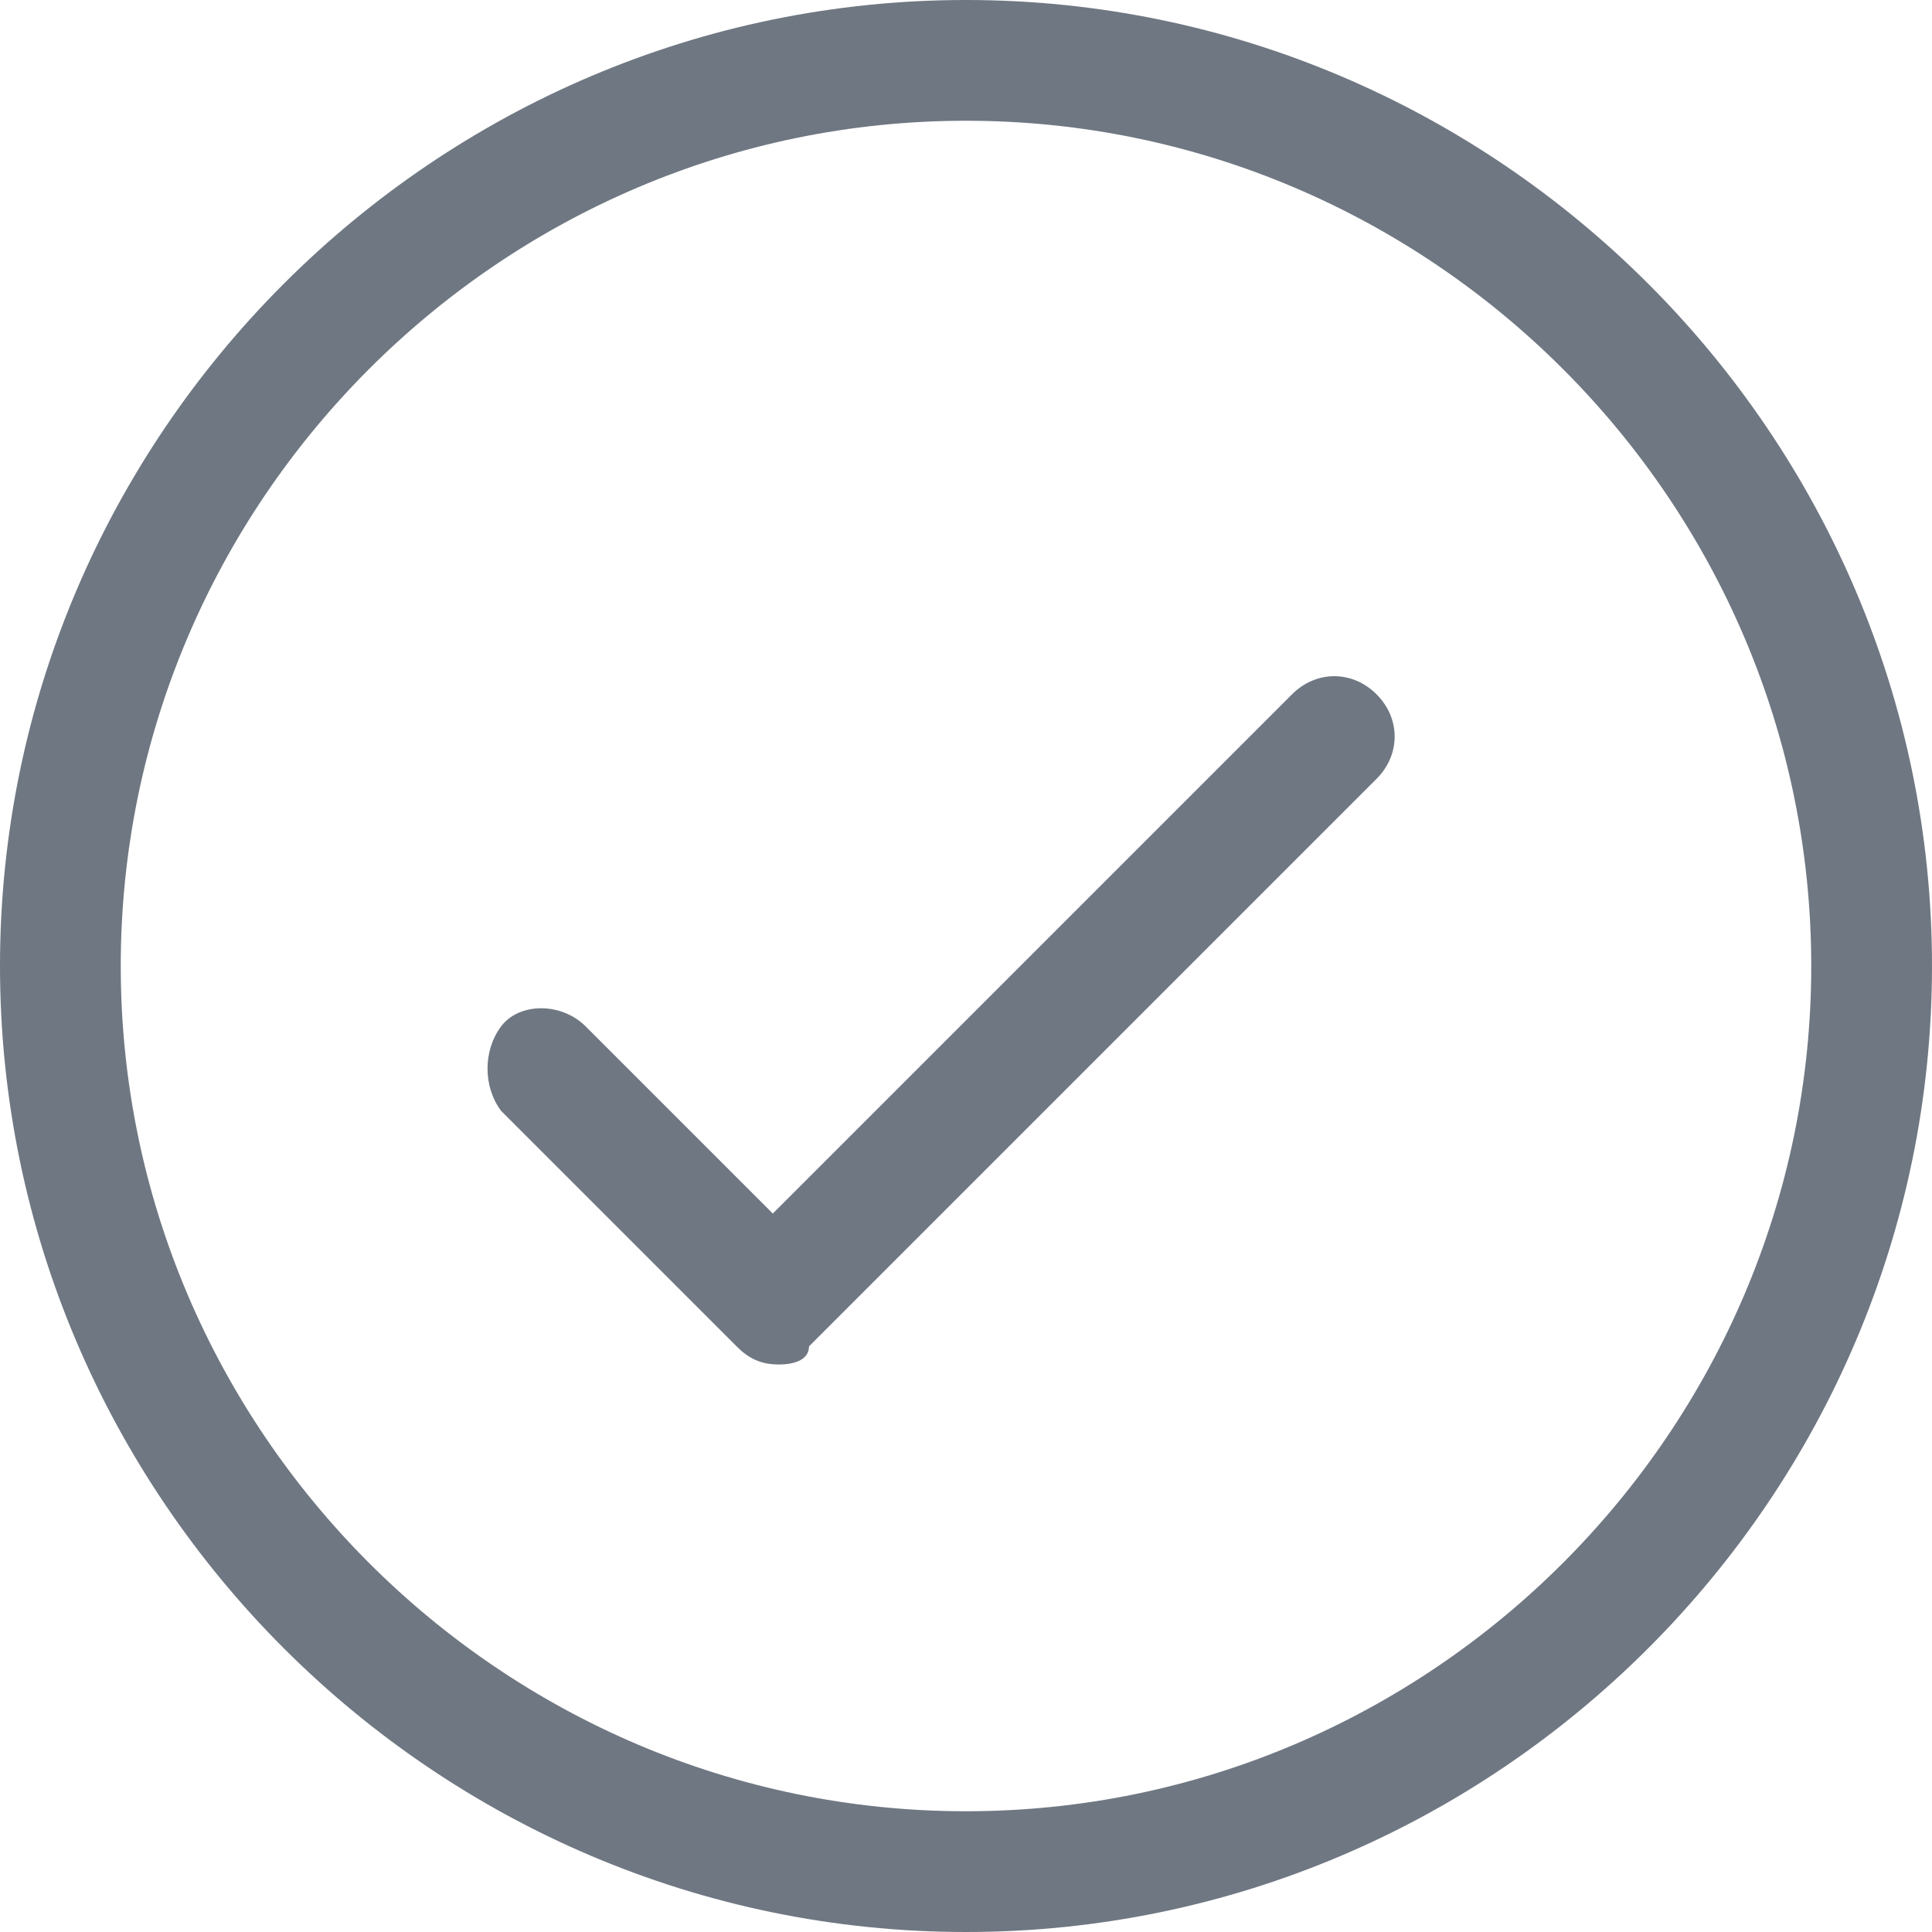
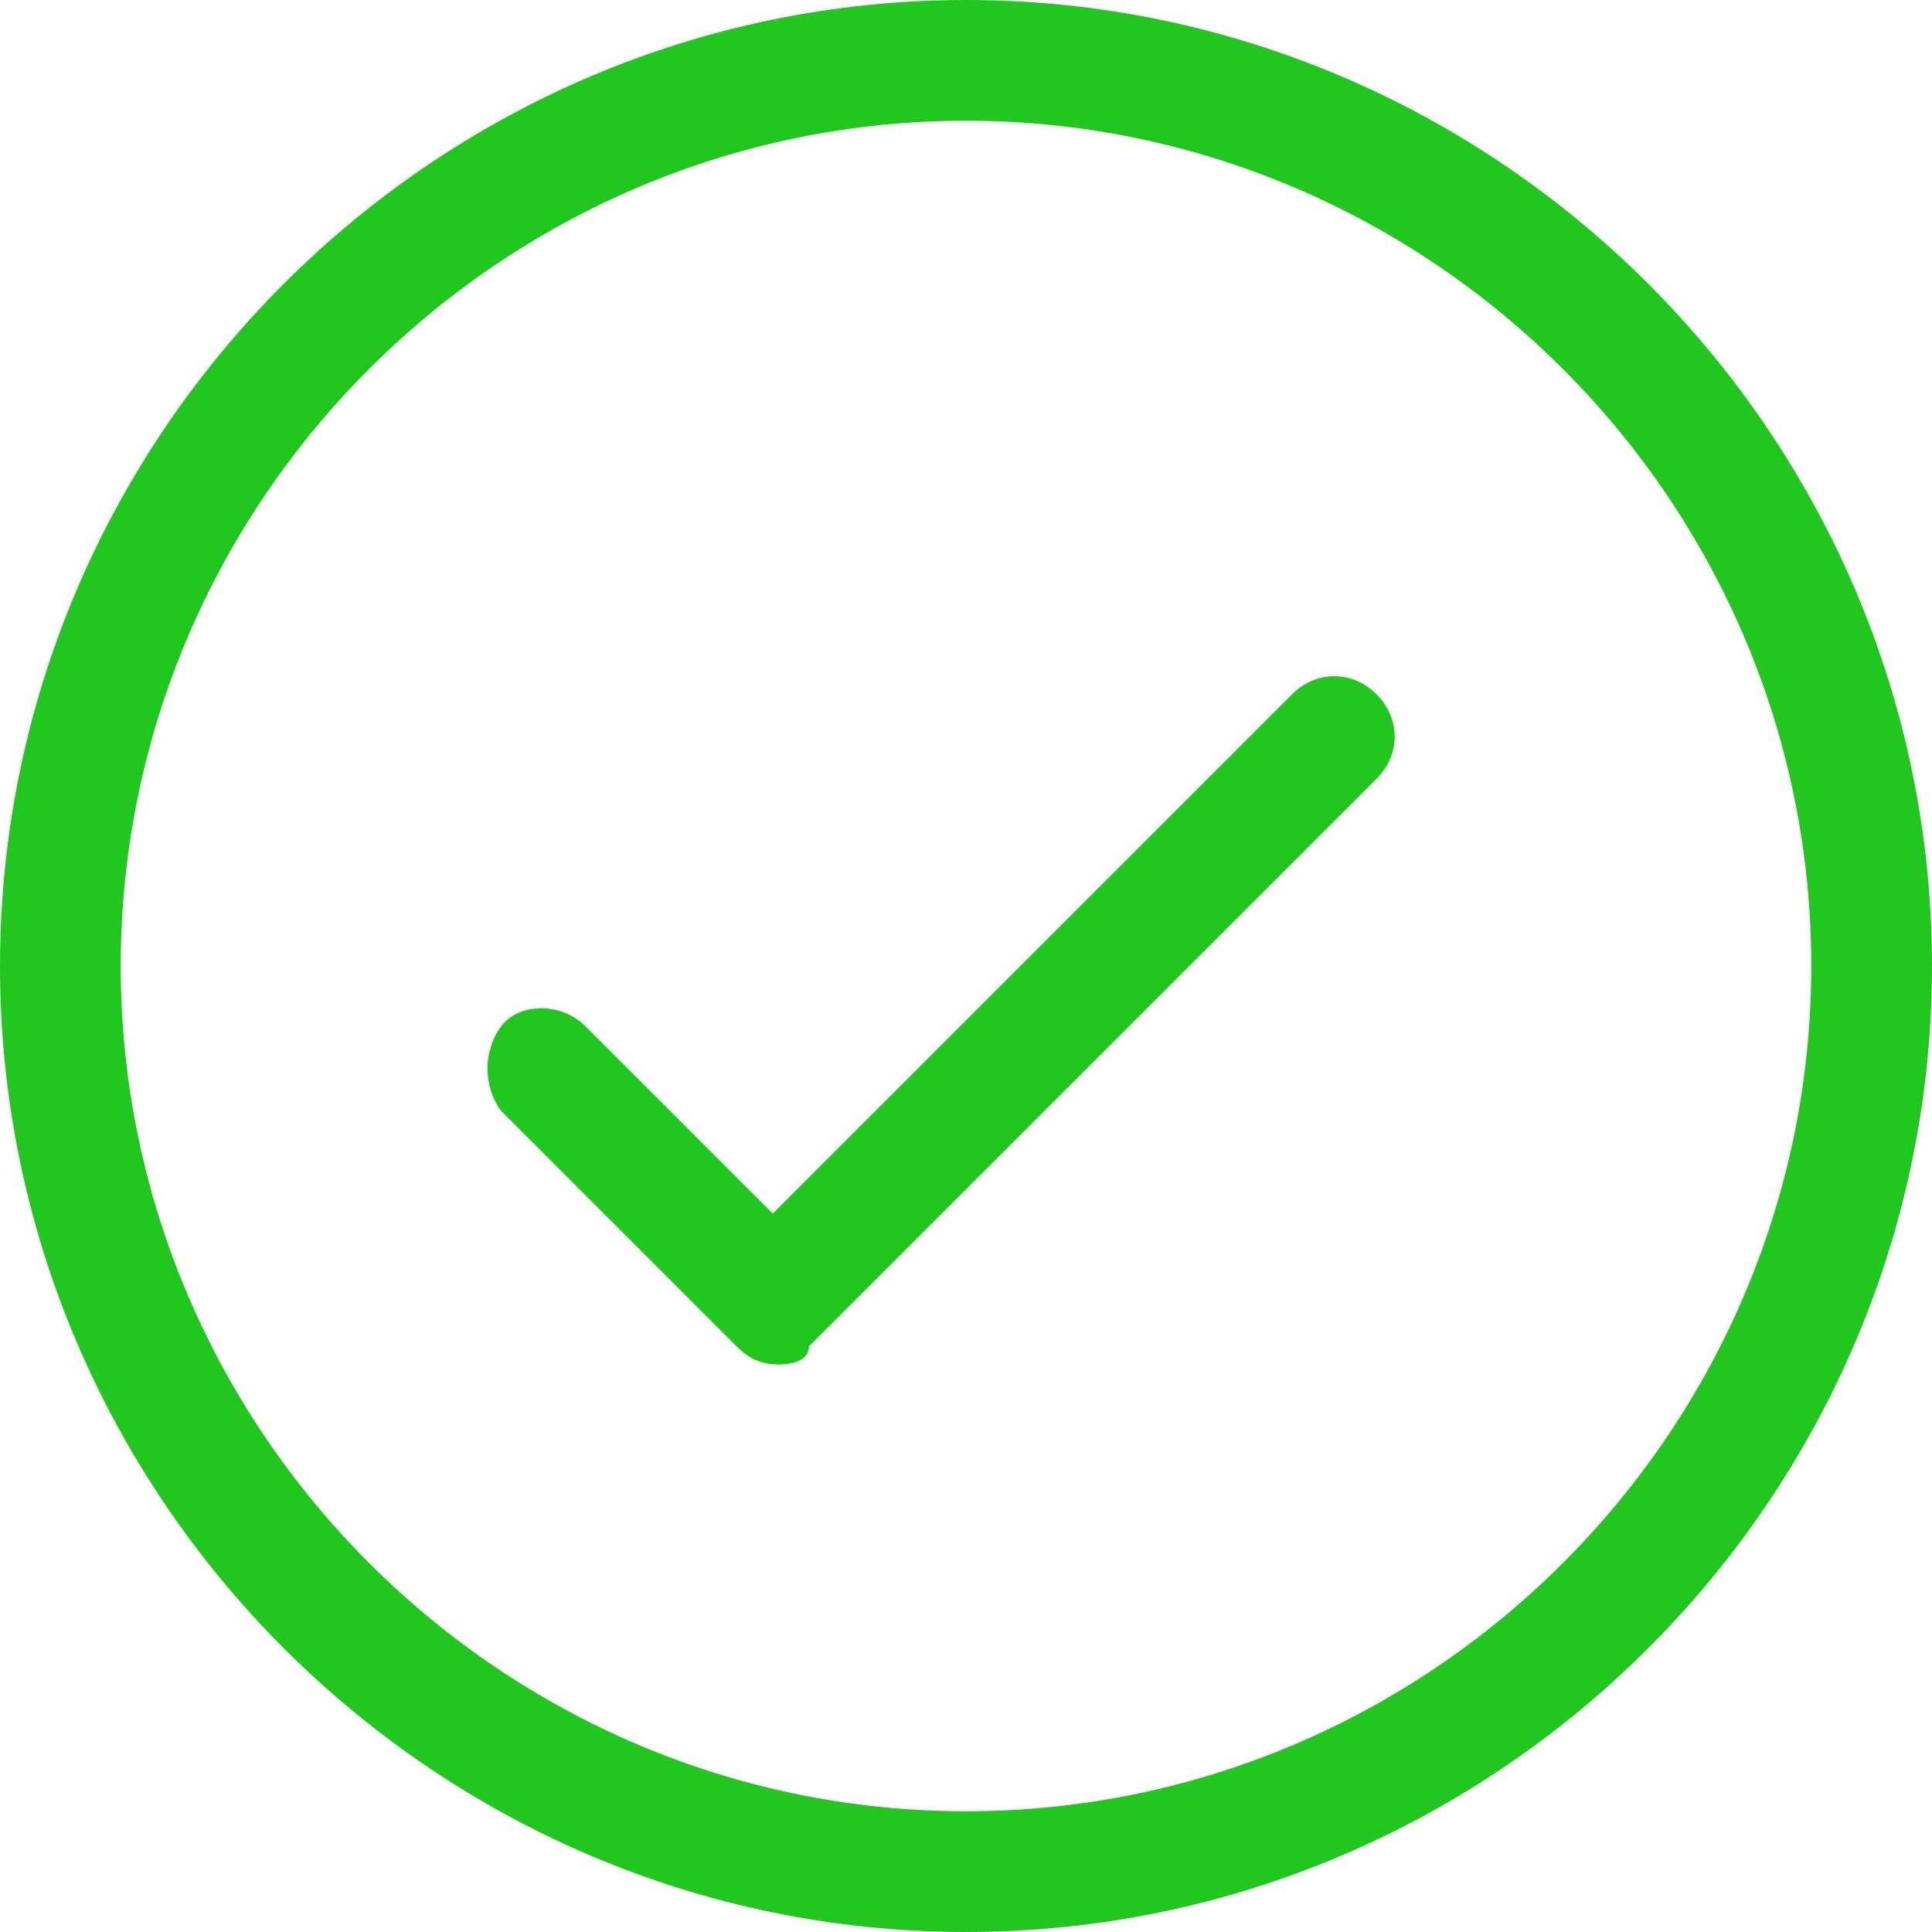
<svg xmlns="http://www.w3.org/2000/svg" focusable="false" viewBox="0 0 32 32" width="20">
-   <path d="M29.1,20.9 M16,32C7.2,32,0,24.8,0,16S7.2,0,16,0s16,7.2,16,16S24.8,32,16,32z M16,2C8.3,2,2,8.3,2,16s6.3,14,14,14s14-6.3,14-14S23.7,2,16,2z M12.9,22.6c-0.3,0-0.5-0.1-0.7-0.3l-3.9-3.9C8,18,8,17.4,8.3,17s1-0.4,1.4,0l3.1,3.1l8.6-8.6c0.4-0.4,1-0.4,1.4,0s0.4,1,0,1.4l-9.4,9.4C13.4,22.5,13.2,22.6,12.9,22.6z" fill="#6f7782" />
+   <path d="M29.1,20.9 M16,32C7.2,32,0,24.8,0,16S7.2,0,16,0s16,7.2,16,16S24.8,32,16,32z M16,2C8.3,2,2,8.3,2,16s6.3,14,14,14s14-6.3,14-14S23.7,2,16,2z M12.9,22.6c-0.3,0-0.5-0.1-0.7-0.3l-3.9-3.9C8,18,8,17.4,8.3,17s1-0.4,1.4,0l3.1,3.1l8.6-8.6c0.4-0.4,1-0.4,1.4,0s0.4,1,0,1.4l-9.4,9.4C13.4,22.5,13.2,22.6,12.9,22.6z" fill="#21c71f" />
</svg>
